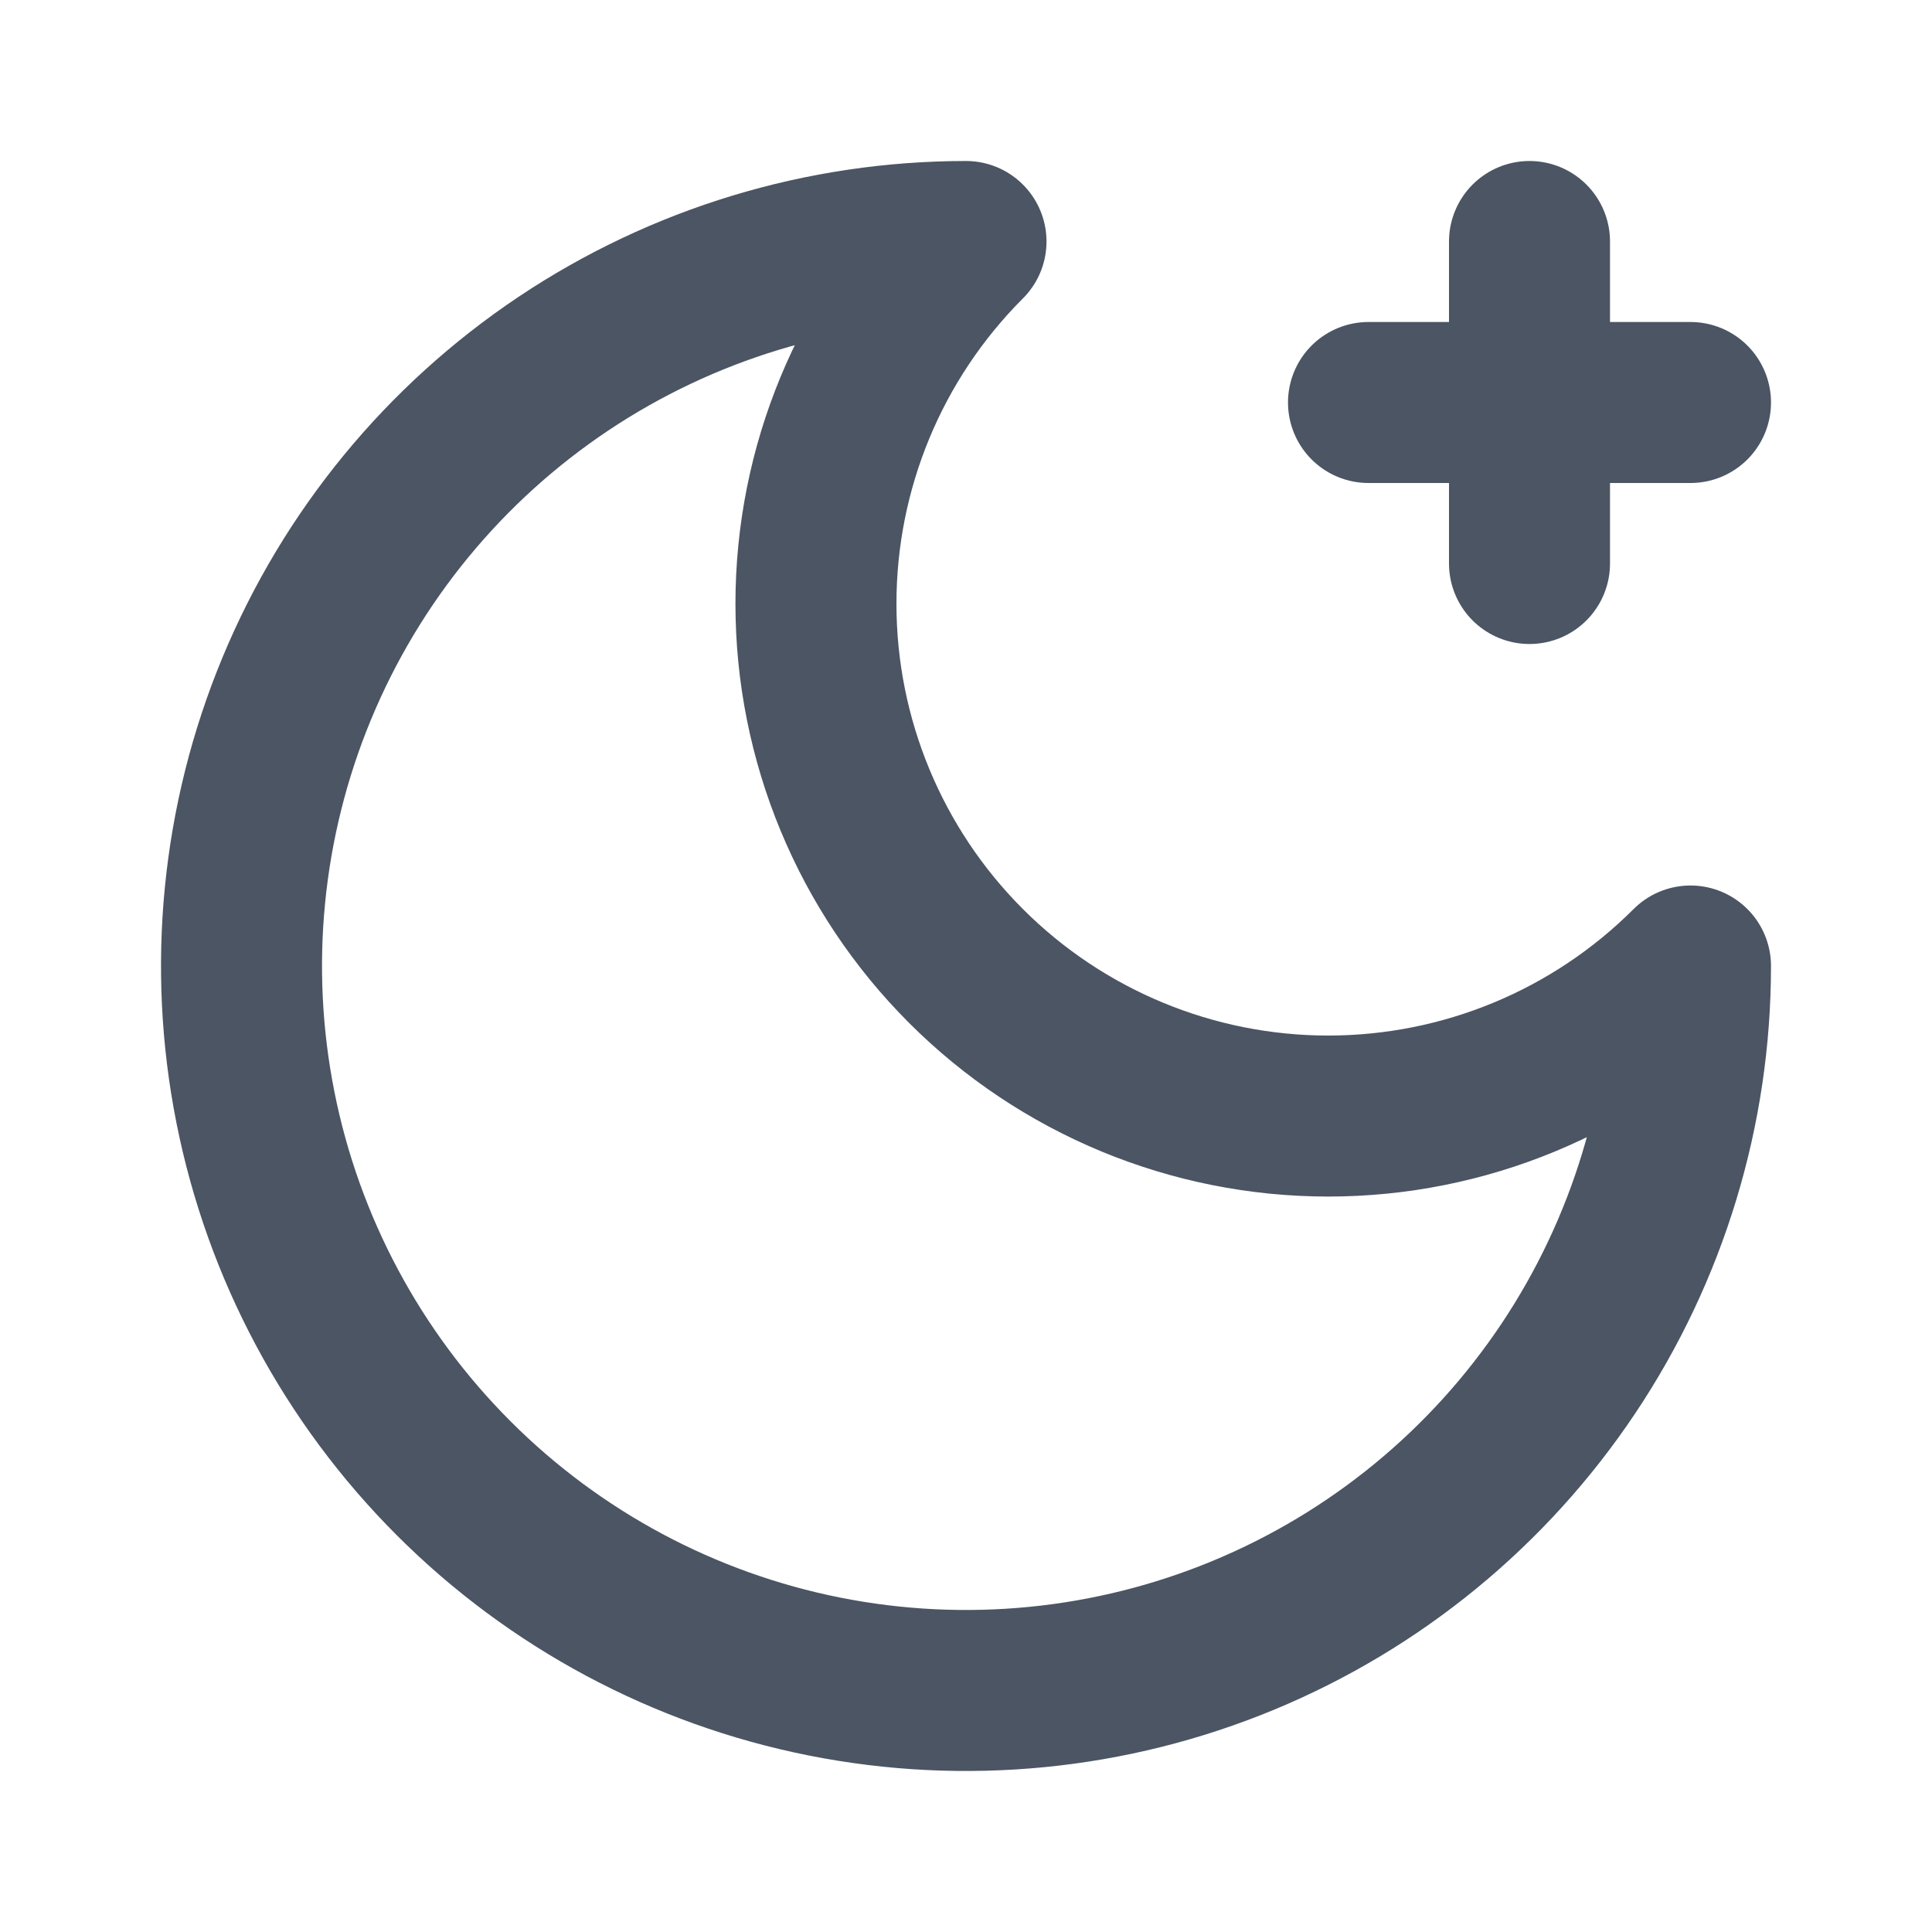
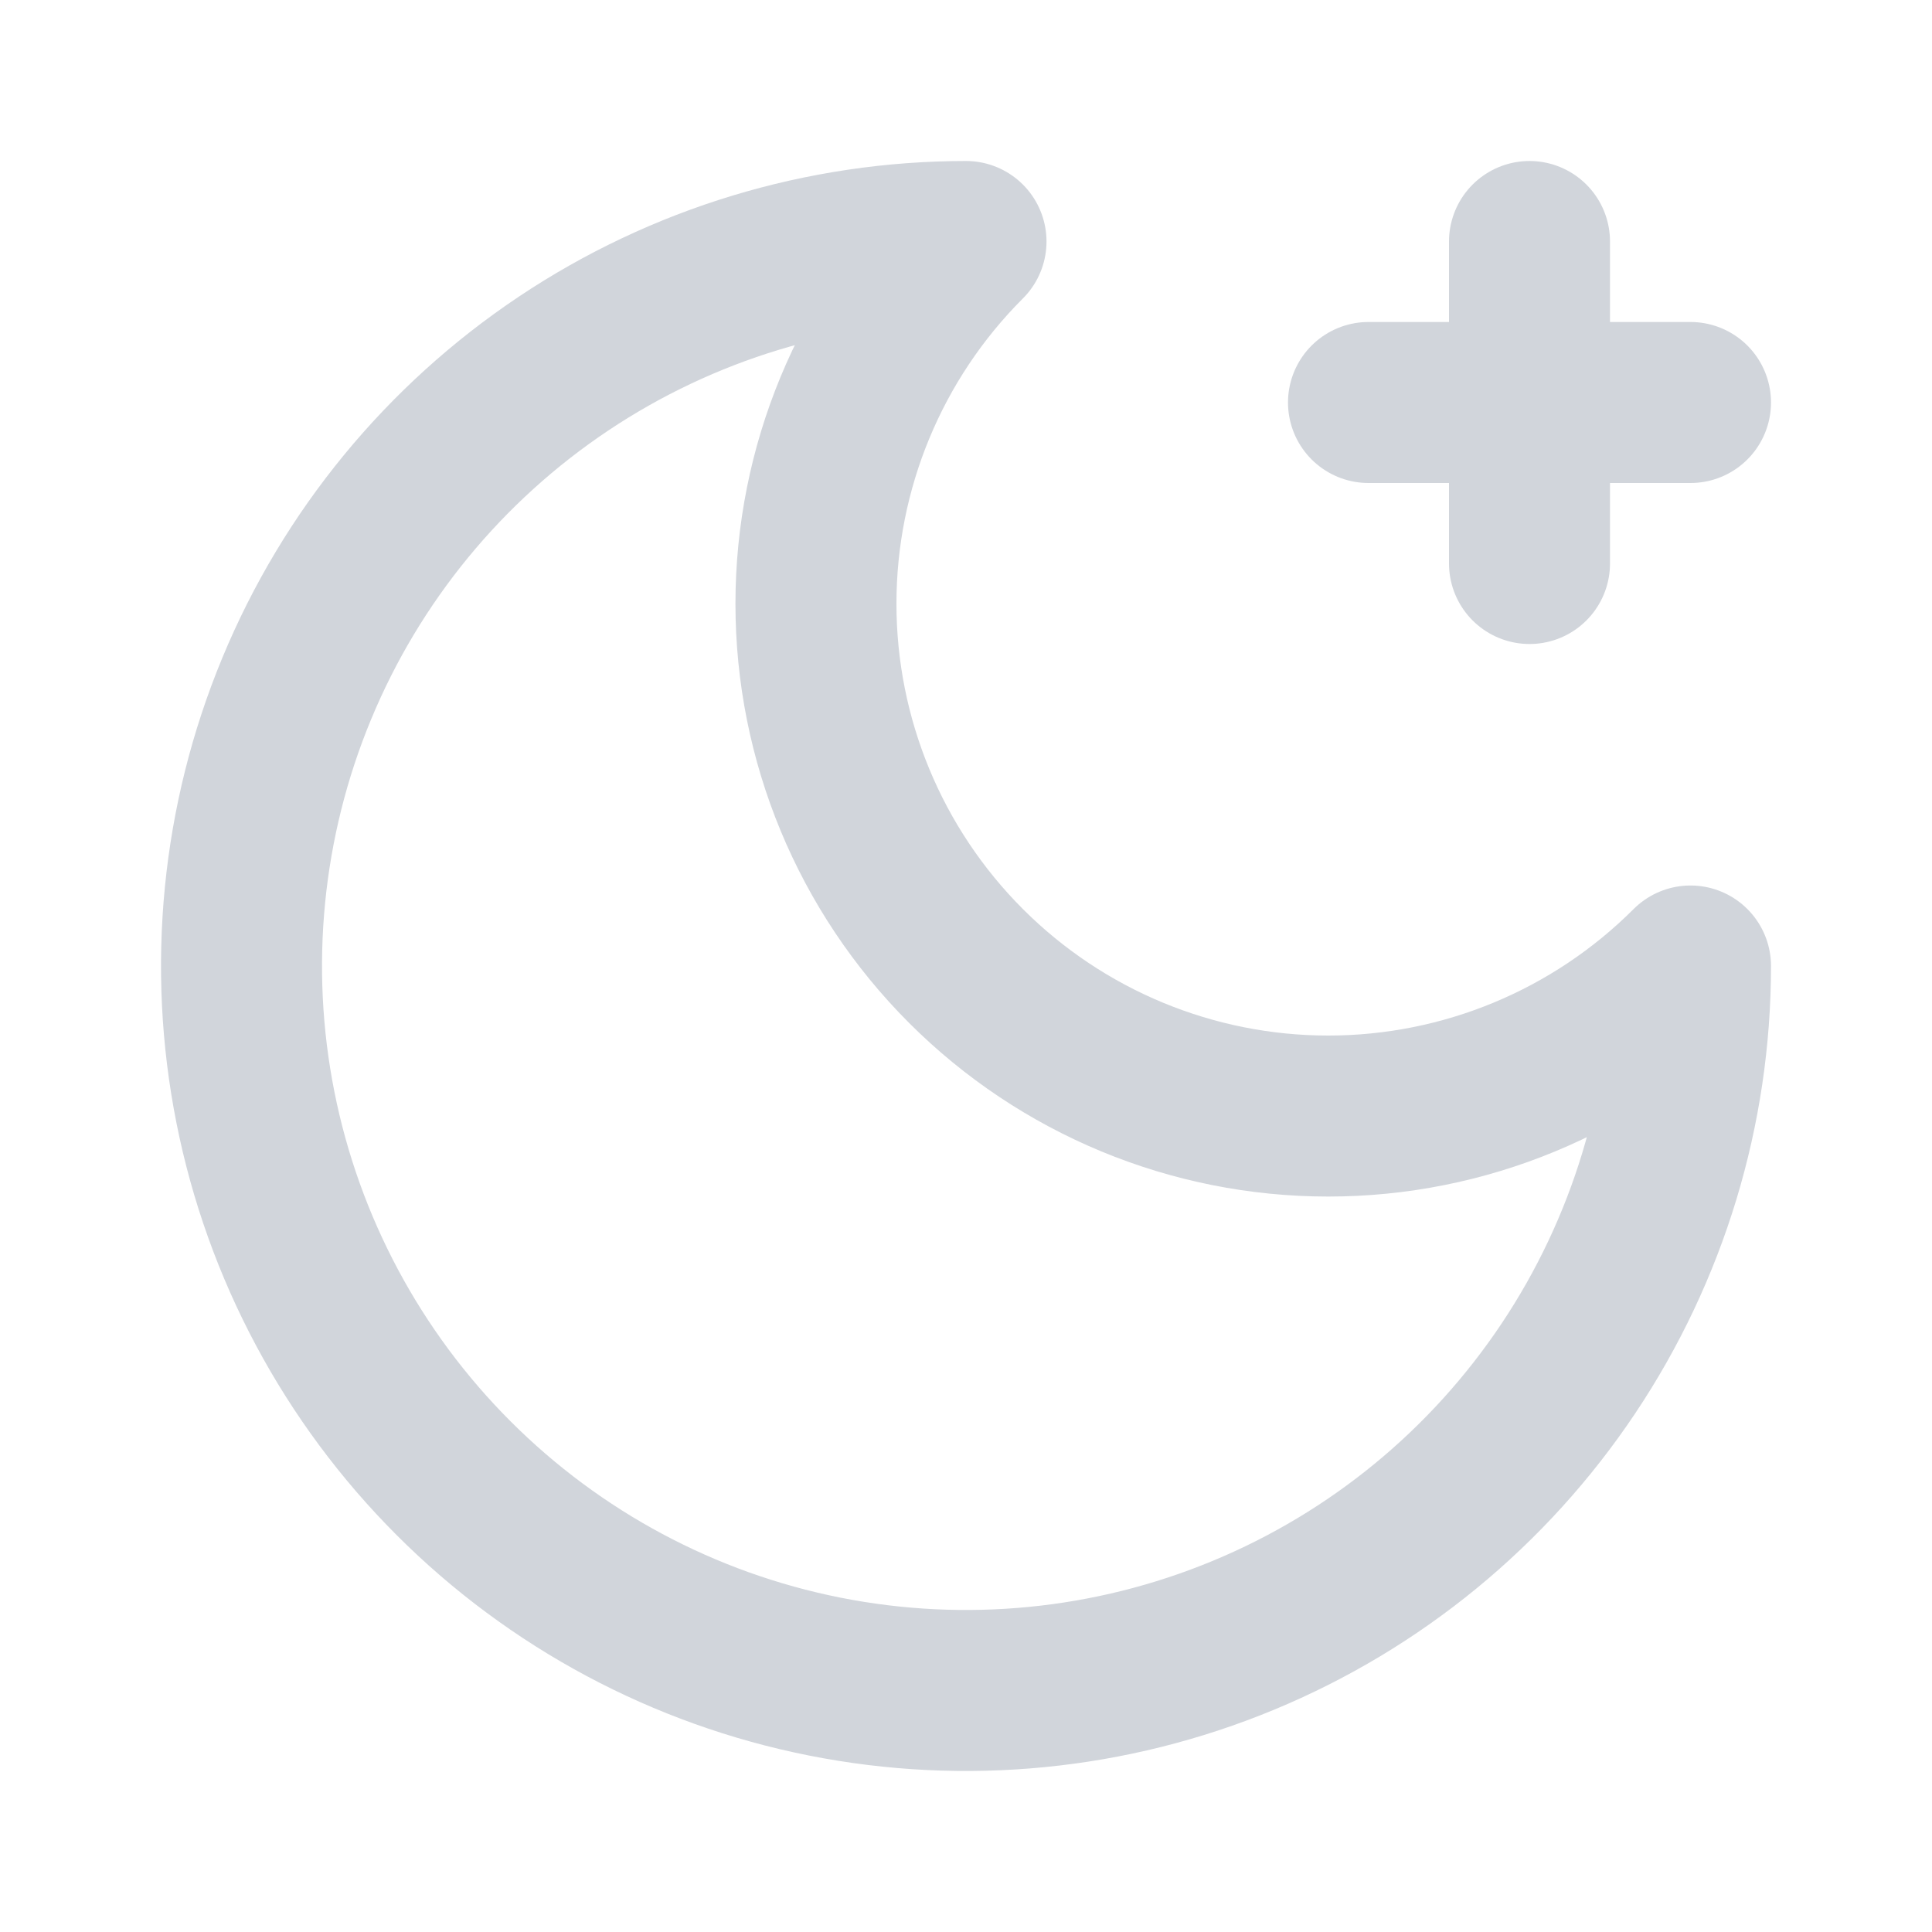
<svg xmlns="http://www.w3.org/2000/svg" width="24" height="24" viewBox="0 0 24 24" fill="none">
-   <g id="Name=icon-dark-mode, Size=24, Theme Mode=Light">
-     <path id="Vector" d="M12 3C10.806 4.193 10.136 5.812 10.136 7.5C10.136 9.188 10.806 10.806 12 12C13.194 13.194 14.812 13.864 16.5 13.864C18.188 13.864 19.806 13.194 21 12C21 13.78 20.472 15.52 19.483 17C18.494 18.48 17.089 19.634 15.444 20.315C13.8 20.996 11.99 21.174 10.244 20.827C8.498 20.48 6.895 19.623 5.636 18.364C4.377 17.105 3.52 15.502 3.173 13.756C2.826 12.01 3.004 10.2 3.685 8.556C4.366 6.911 5.52 5.506 7 4.517C8.48 3.528 10.22 3 12 3Z" stroke="#4B5563" stroke-width="2" stroke-linecap="round" stroke-linejoin="round" />
-     <path id="Vector_2" d="M19 3V7" stroke="#4B5563" stroke-width="2" stroke-linecap="round" stroke-linejoin="round" />
-     <path id="Vector_3" d="M21 5H17" stroke="#4B5563" stroke-width="2" stroke-linecap="round" stroke-linejoin="round" />
+   <g id="Name=icon-dark-mode, Size=24, Theme Mode=Dark">
+     <path id="Vector" d="M12 3C10.806 4.193 10.136 5.812 10.136 7.5C10.136 9.188 10.806 10.806 12 12C13.194 13.194 14.812 13.864 16.5 13.864C18.188 13.864 19.806 13.194 21 12C21 13.78 20.472 15.52 19.483 17C18.494 18.48 17.089 19.634 15.444 20.315C13.8 20.996 11.99 21.174 10.244 20.827C8.498 20.48 6.895 19.623 5.636 18.364C4.377 17.105 3.52 15.502 3.173 13.756C2.826 12.01 3.004 10.2 3.685 8.556C4.366 6.911 5.52 5.506 7 4.517C8.48 3.528 10.22 3 12 3Z" stroke="#D1D5DB" stroke-width="2" stroke-linecap="round" stroke-linejoin="round" />
+     <path id="Vector_2" d="M19 3V7" stroke="#D1D5DB" stroke-width="2" stroke-linecap="round" stroke-linejoin="round" />
+     <path id="Vector_3" d="M21 5H17" stroke="#D1D5DB" stroke-width="2" stroke-linecap="round" stroke-linejoin="round" />
  </g>
</svg>
